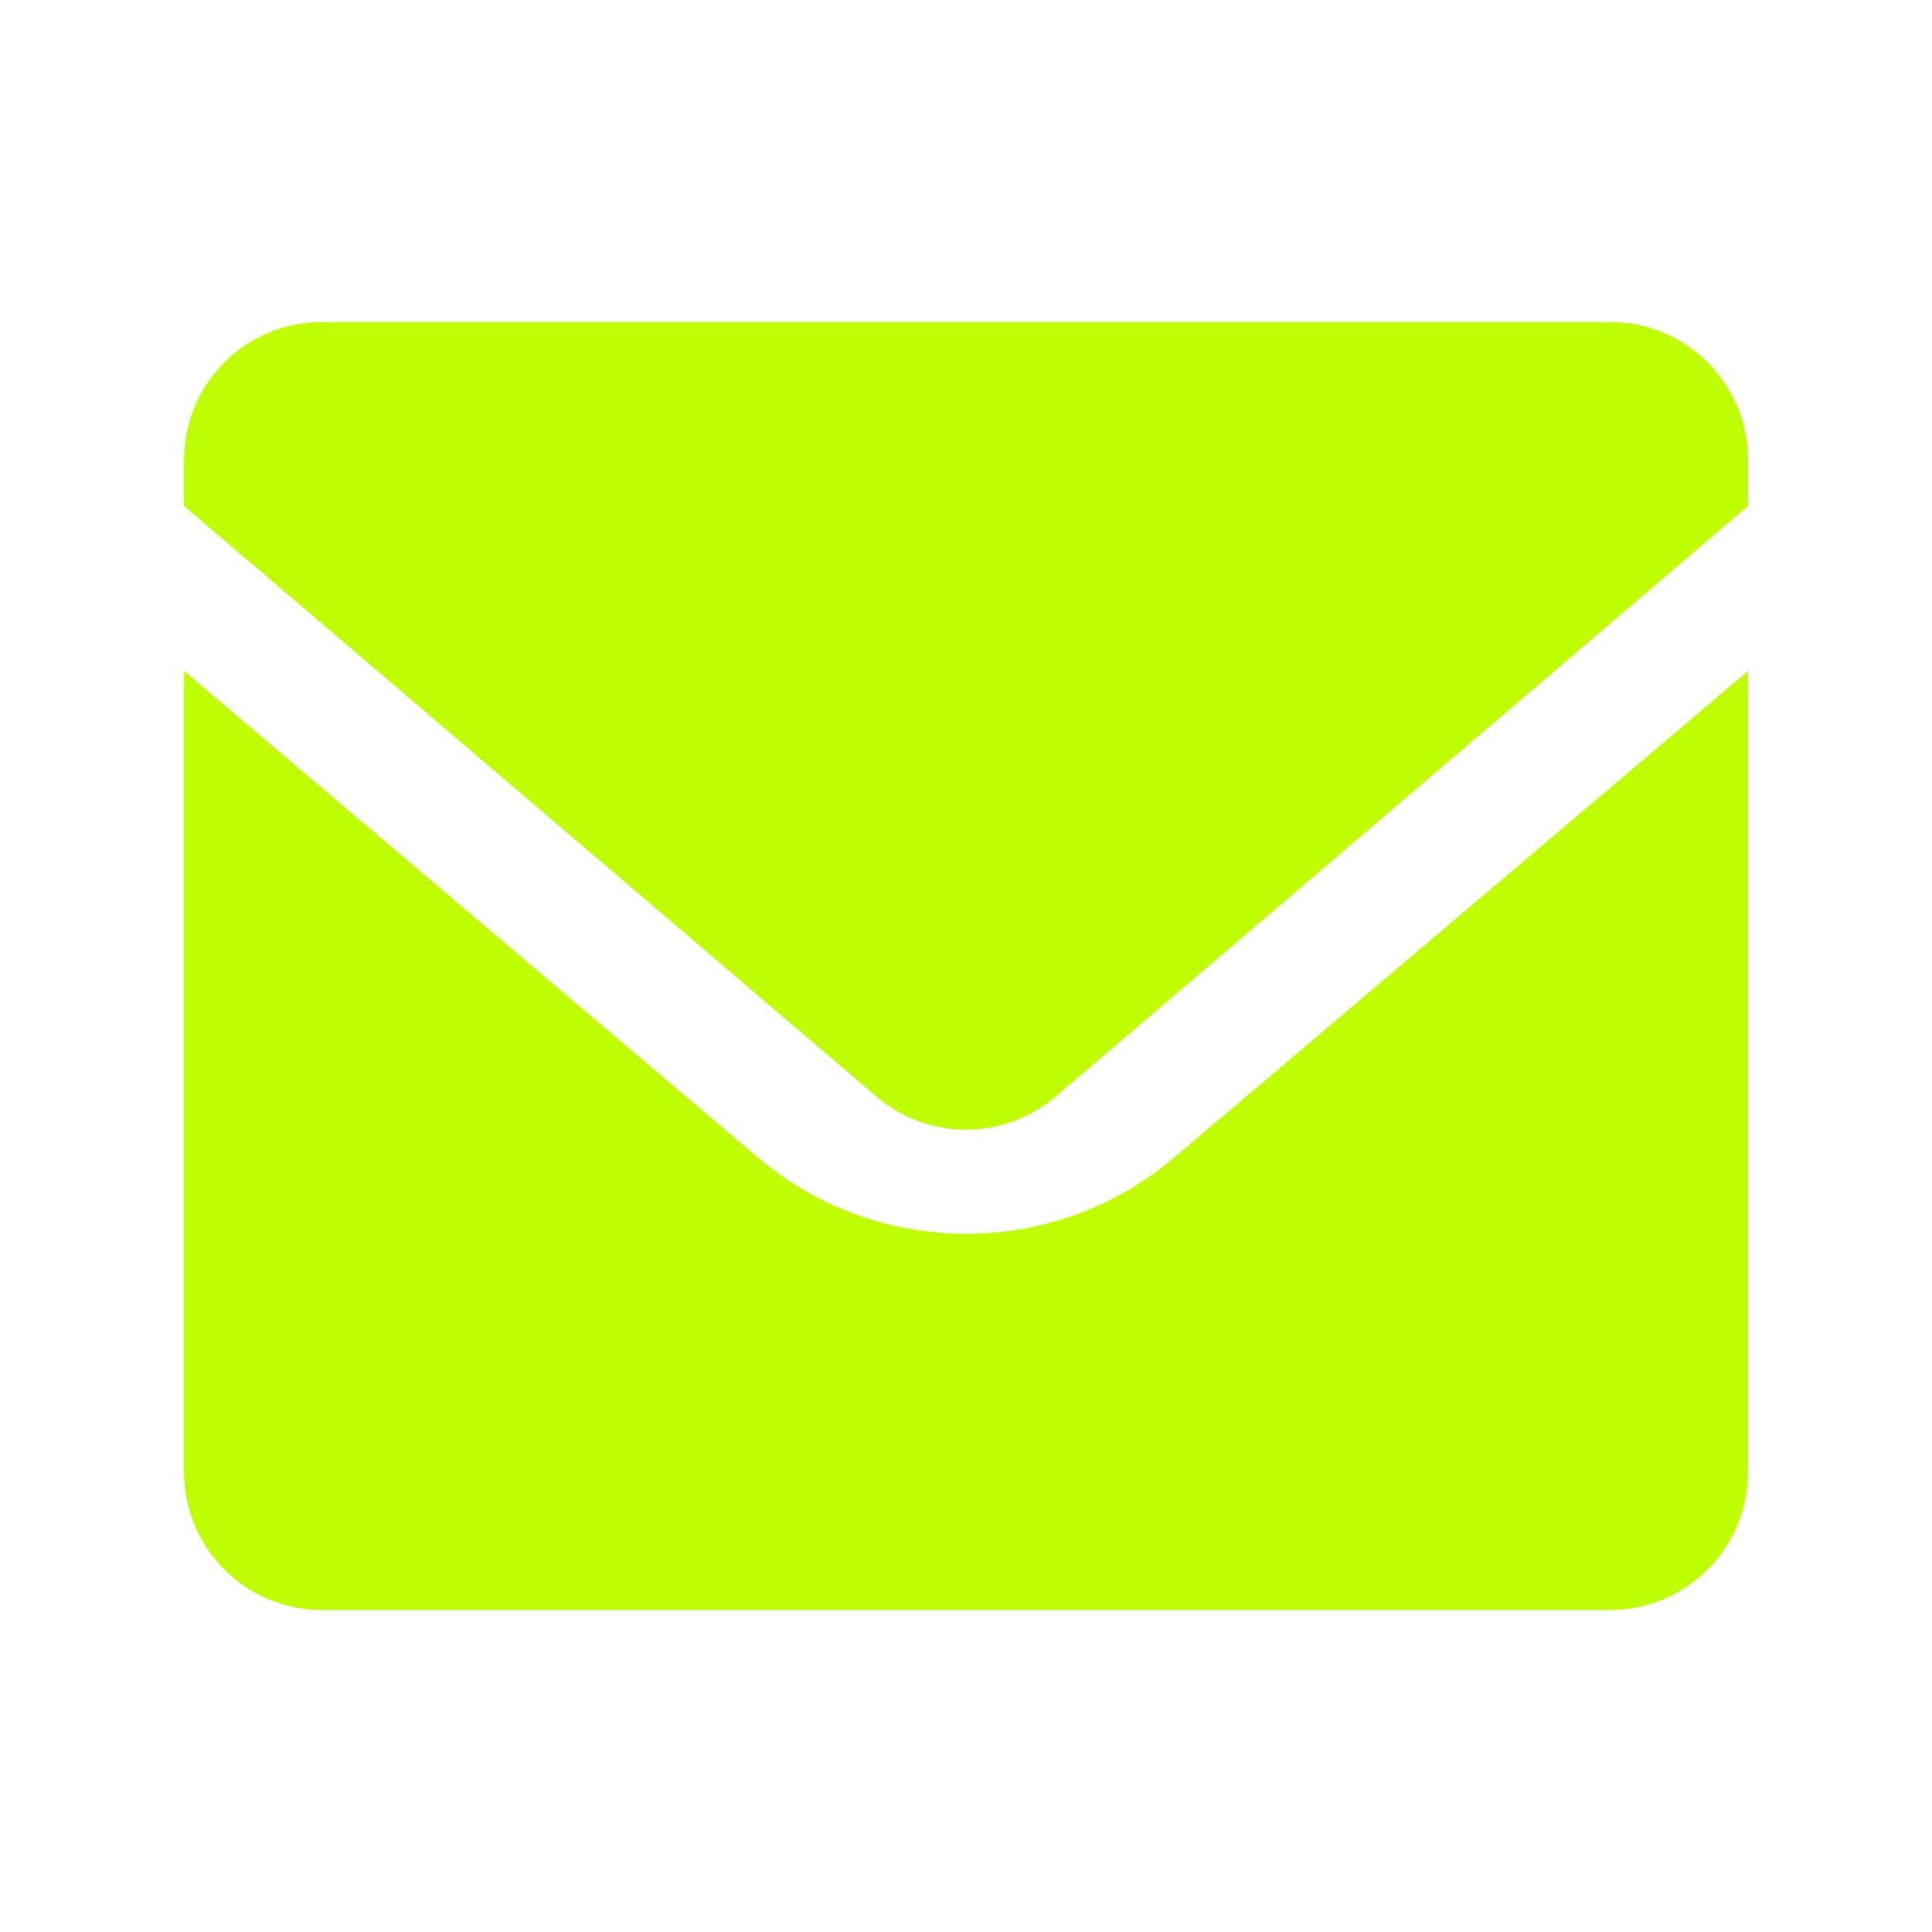
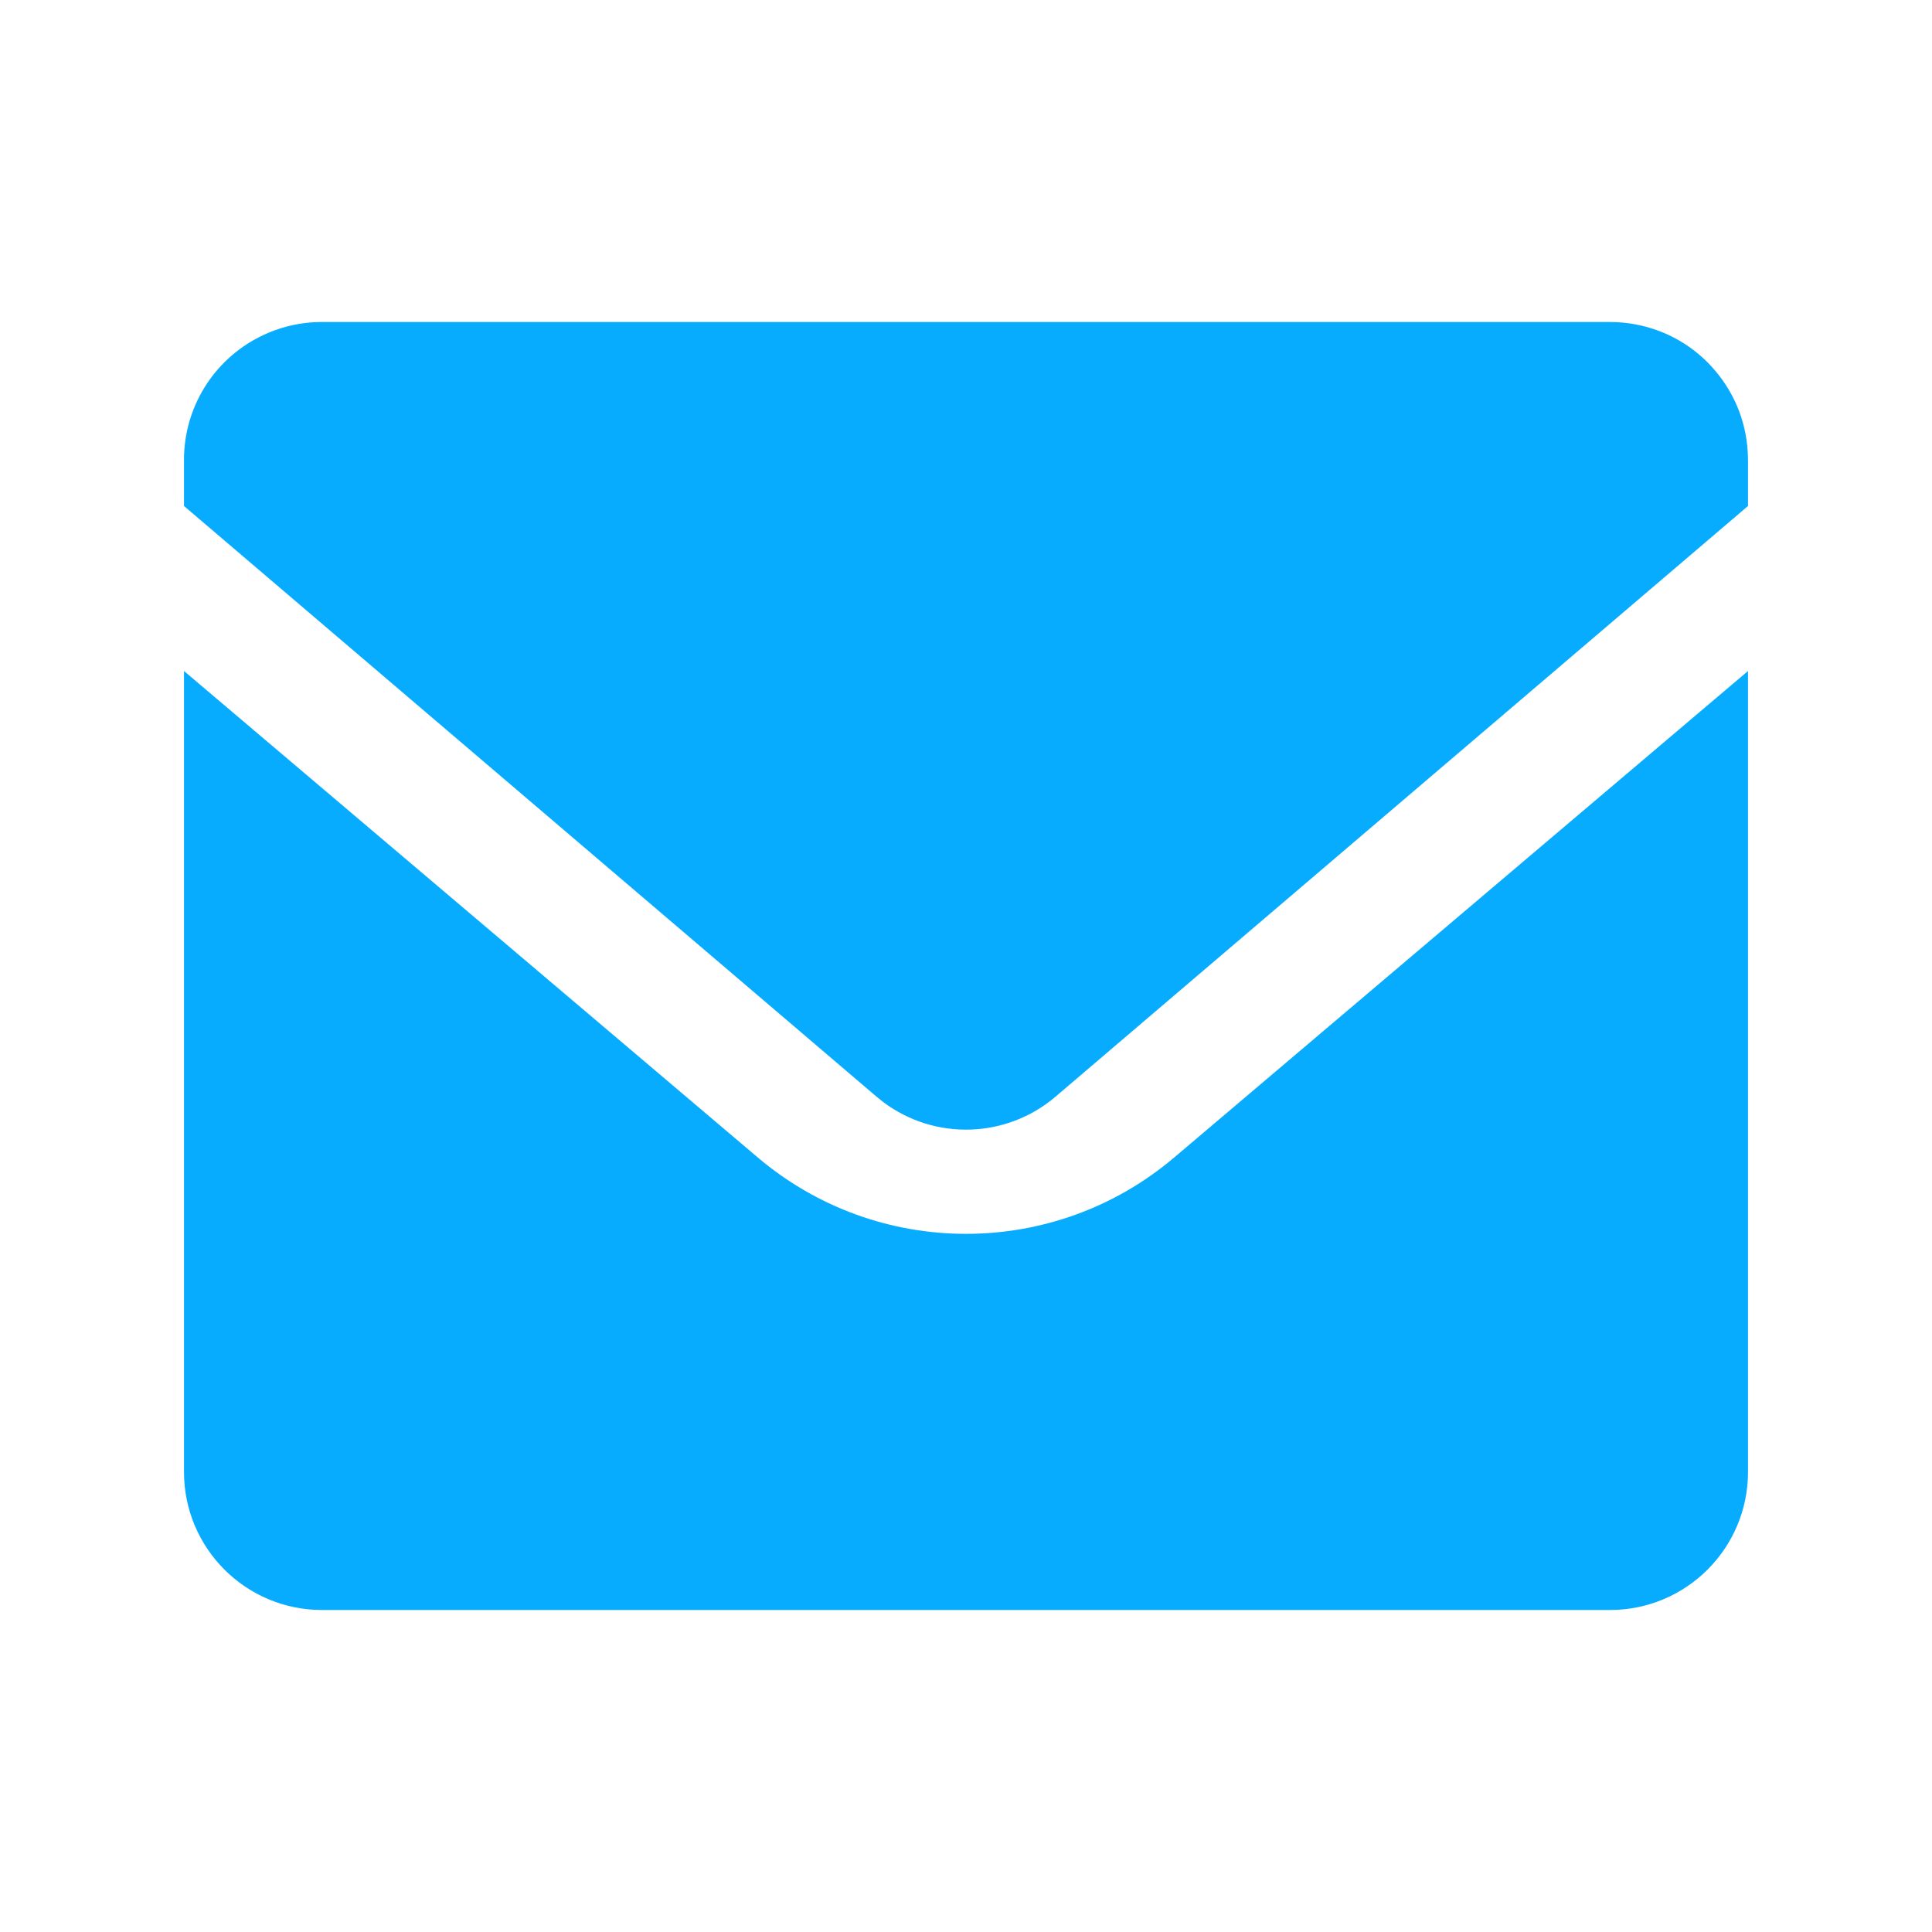
<svg xmlns="http://www.w3.org/2000/svg" t="1700734034666" class="icon" viewBox="0 0 1024 1024" version="1.1" p-id="4049" width="200" height="200">
-   <path d="M926.476 355.645V780.19a73.143 73.143 0 0 1-73.143 73.143H170.667a73.143 73.143 0 0 1-73.143-73.143V355.645l304.104 257.829a170.667 170.667 0 0 0 220.745 0L926.476 355.645zM853.333 170.667a74.045 74.045 0 0 1 26.088 4.779 72.704 72.704 0 0 1 30.622 22.187 73.509 73.509 0 0 1 10.679 17.676c3.17 7.509 5.12 15.653 5.608 24.21L926.476 243.81v24.381L559.47 581.242a73.143 73.143 0 0 1-91.307 2.901l-3.633-2.926L97.524 268.19v-24.381a72.899 72.899 0 0 1 40.155-65.292A72.972 72.972 0 0 1 170.667 170.667h682.667z" p-id="4050" fill="#BEFE00" />
+   <path d="M926.476 355.645V780.19a73.143 73.143 0 0 1-73.143 73.143H170.667a73.143 73.143 0 0 1-73.143-73.143V355.645l304.104 257.829a170.667 170.667 0 0 0 220.745 0L926.476 355.645zM853.333 170.667a74.045 74.045 0 0 1 26.088 4.779 72.704 72.704 0 0 1 30.622 22.187 73.509 73.509 0 0 1 10.679 17.676c3.17 7.509 5.12 15.653 5.608 24.21L926.476 243.81v24.381L559.47 581.242a73.143 73.143 0 0 1-91.307 2.901l-3.633-2.926L97.524 268.19v-24.381a72.899 72.899 0 0 1 40.155-65.292A72.972 72.972 0 0 1 170.667 170.667h682.667z" p-id="4050" fill="#07acff" />
</svg>
